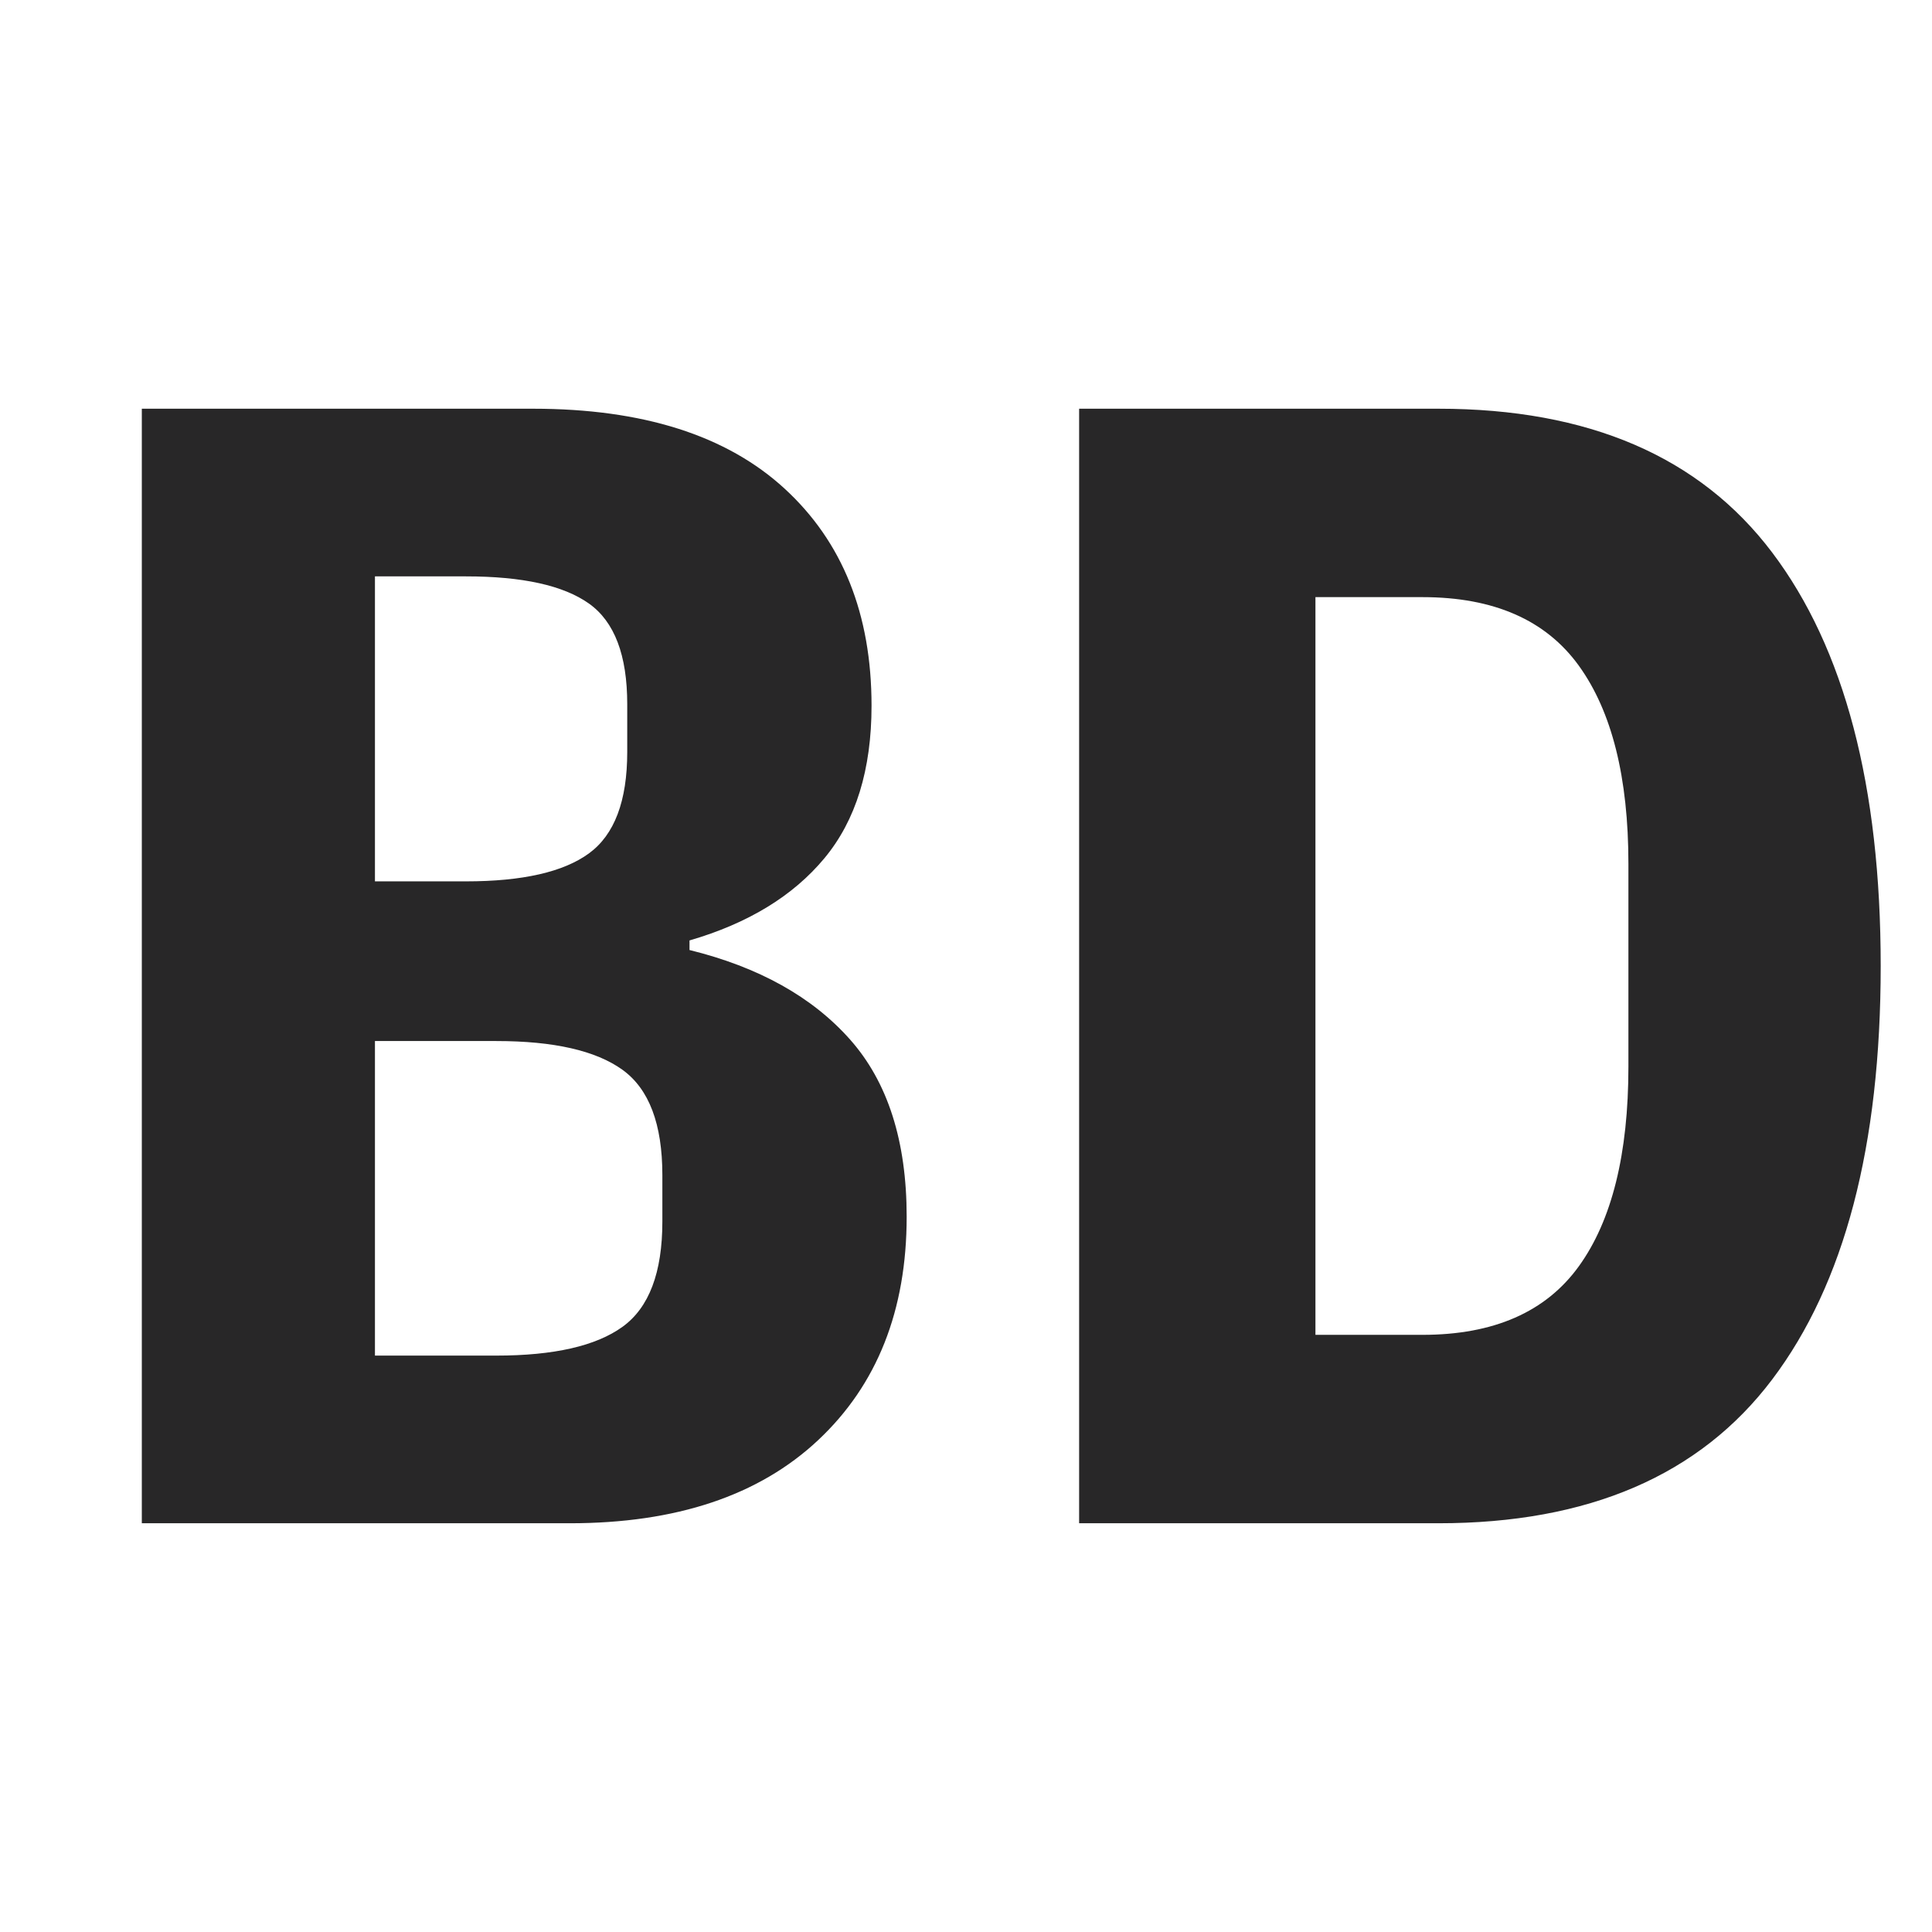
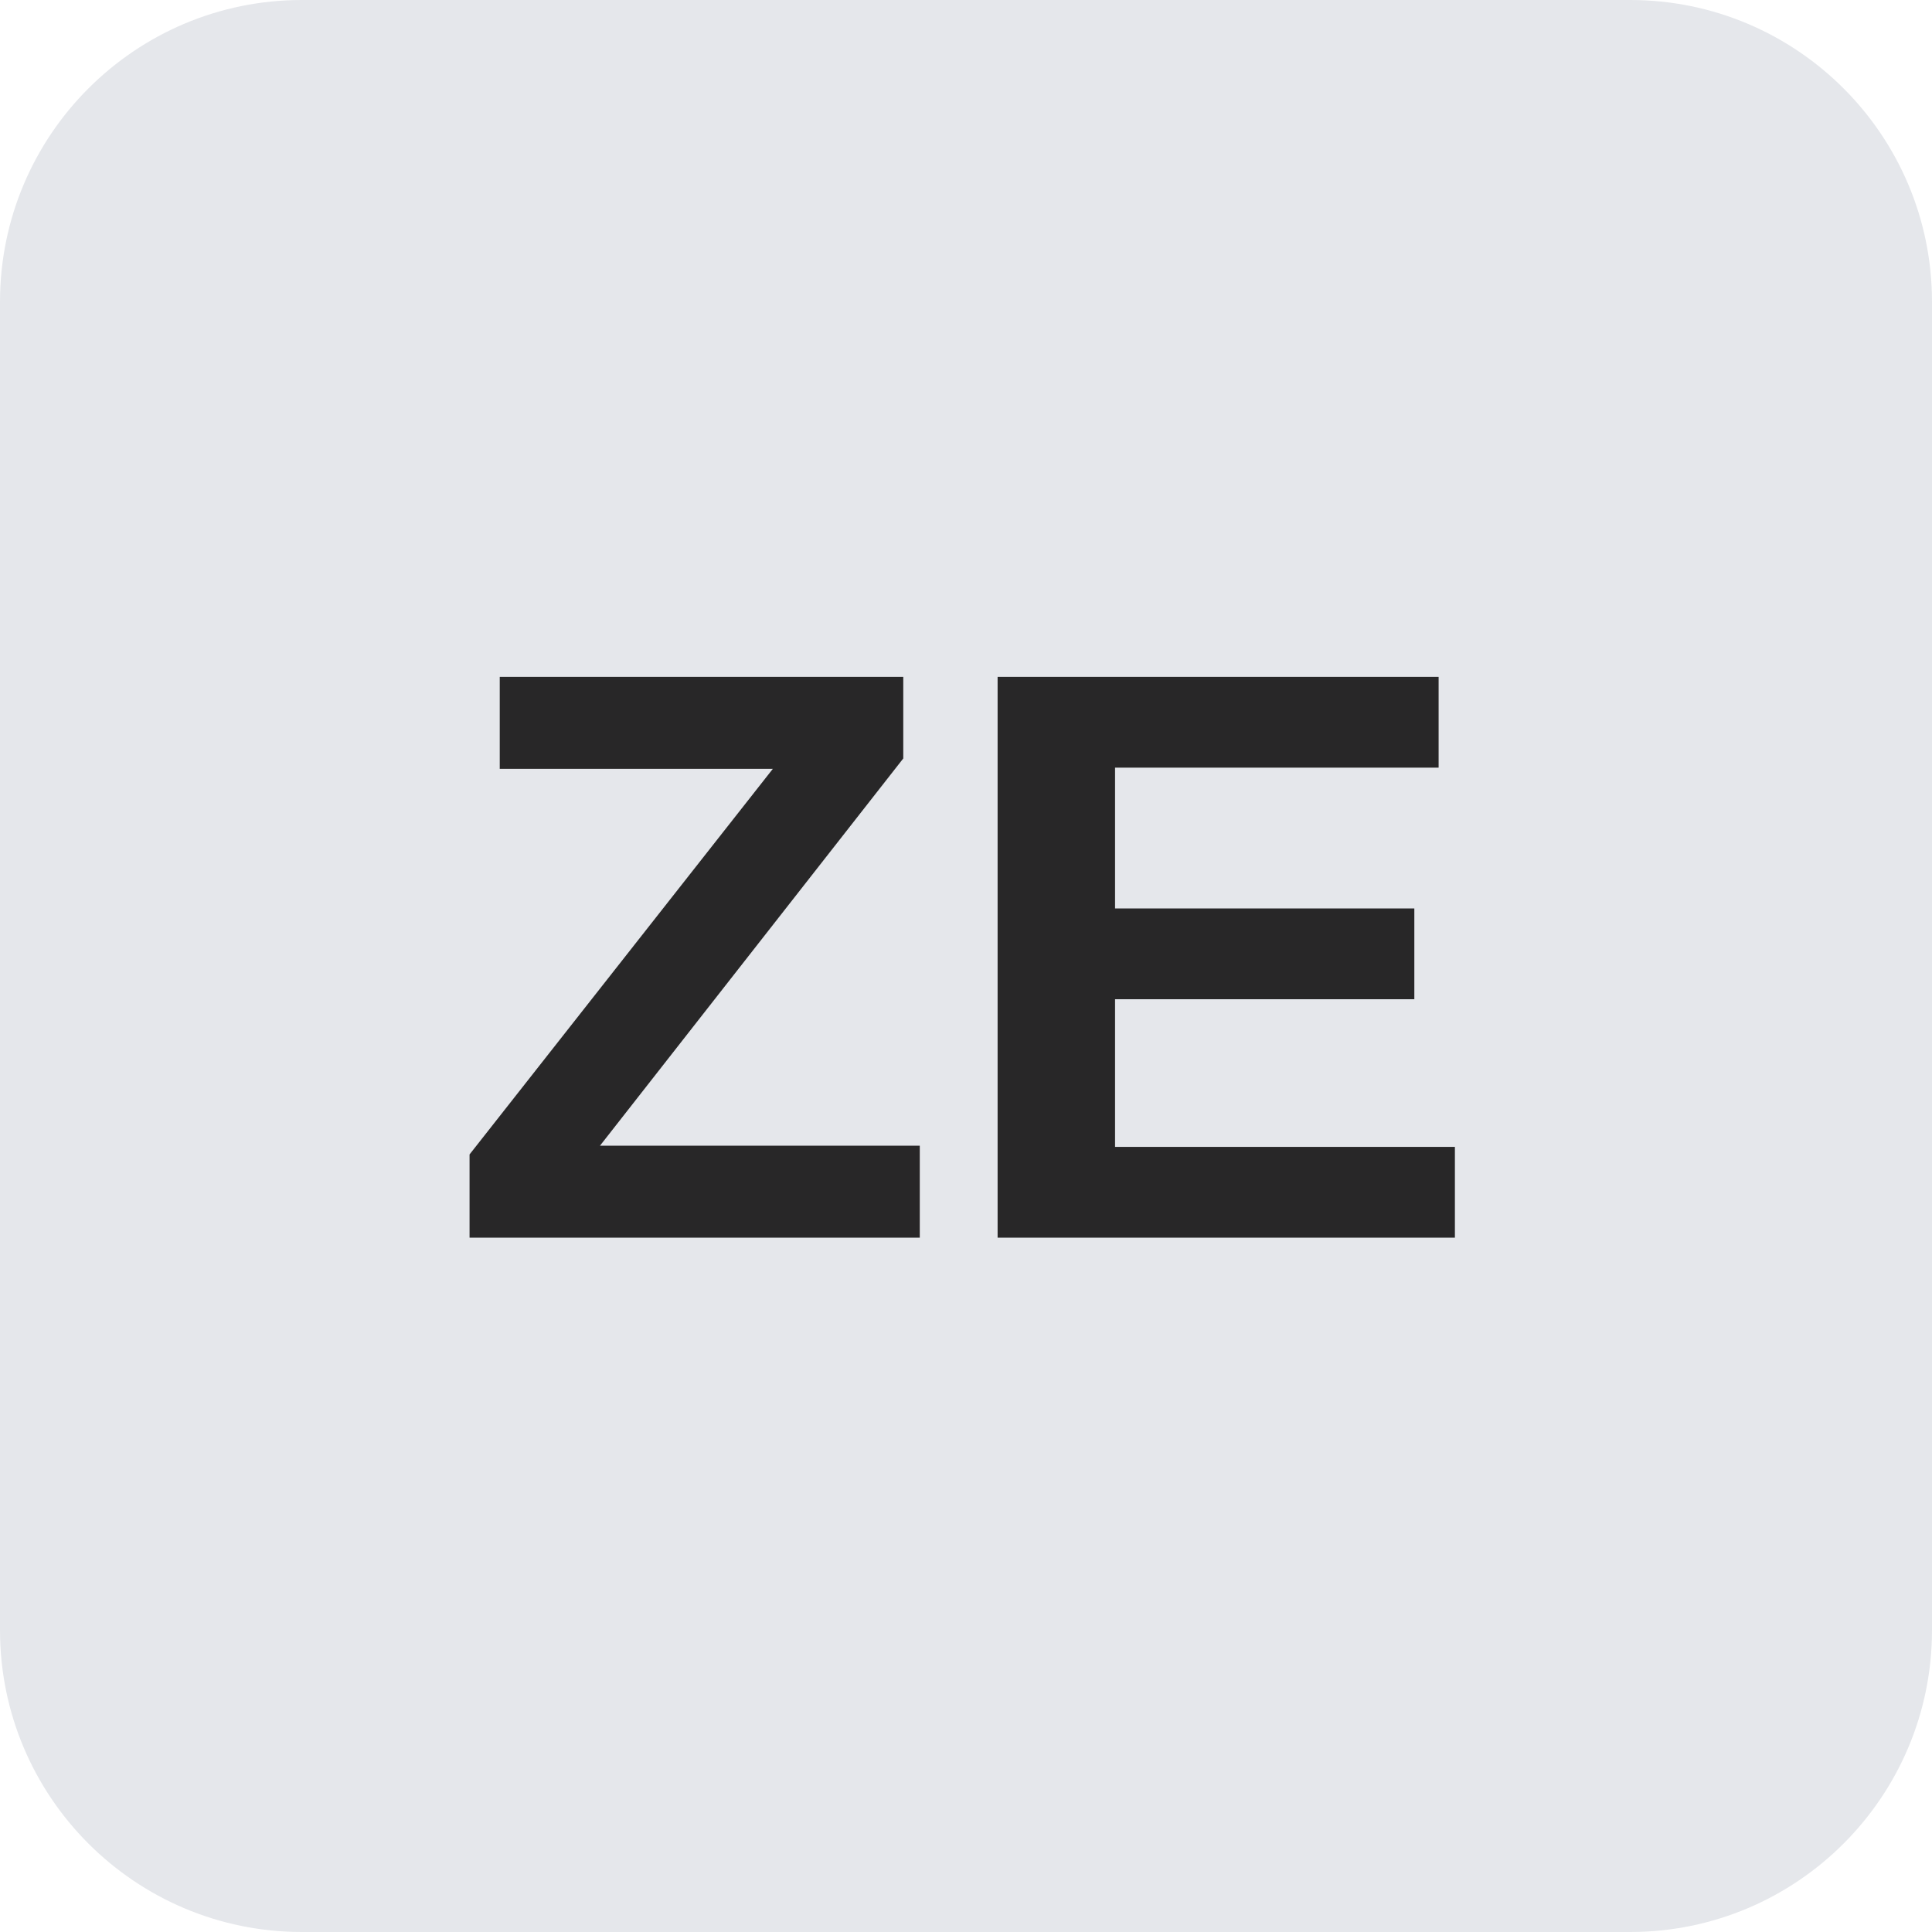
<svg xmlns="http://www.w3.org/2000/svg" viewBox="0 0 128 128">
-   <style>path{fill:#282728}@media(prefers-color-scheme:dark){path{fill:#eaedf3}}</style>
-   <g transform="translate(1.25 100.92) scale(1.0579)">
-     <path d="M7.70 0L7.70-69.80L32.20-69.80Q42.50-69.80 47.95-64.80Q53.40-59.80 53.40-51.20Q53.40-45.20 50.45-41.65Q47.50-38.10 42-36.50L42-35.90Q48.50-34.30 52.05-30.30Q55.60-26.30 55.60-19.20Q55.60-10.40 50.05-5.20Q44.50 0 34.50 0L7.70 0M22.30-10.50L29.90-10.50Q35.30-10.50 37.80-12.30Q40.30-14.10 40.30-18.90L40.30-21.80Q40.30-26.60 37.80-28.40Q35.30-30.20 29.90-30.20L22.30-30.20L22.30-10.50M22.30-40.20L28-40.20Q33.30-40.20 35.70-41.95Q38.10-43.70 38.10-48.30L38.10-51.30Q38.10-55.90 35.70-57.60Q33.30-59.30 28-59.30L22.30-59.30L22.30-40.20M66.40 0L66.40-69.80L88.90-69.80Q103-69.80 109.80-60.80Q116.60-51.80 116.60-34.90Q116.60-18 109.80-9Q103 0 88.90 0L66.40 0M81.20-11.80L87.90-11.80Q94.60-11.80 97.70-16.10Q100.80-20.40 100.80-28.60L100.80-41.30Q100.80-49.40 97.70-53.70Q94.60-58 87.90-58L81.20-58" />
-   </g>
+   <rect width="128" height="128" rx="20" fill="#e5e7eb" />
+   <text x="64" y="82" text-anchor="middle" font-family="Arial,Helvetica,sans-serif" font-size="54" font-weight="700" fill="#282728">ZE</text>
</svg>
